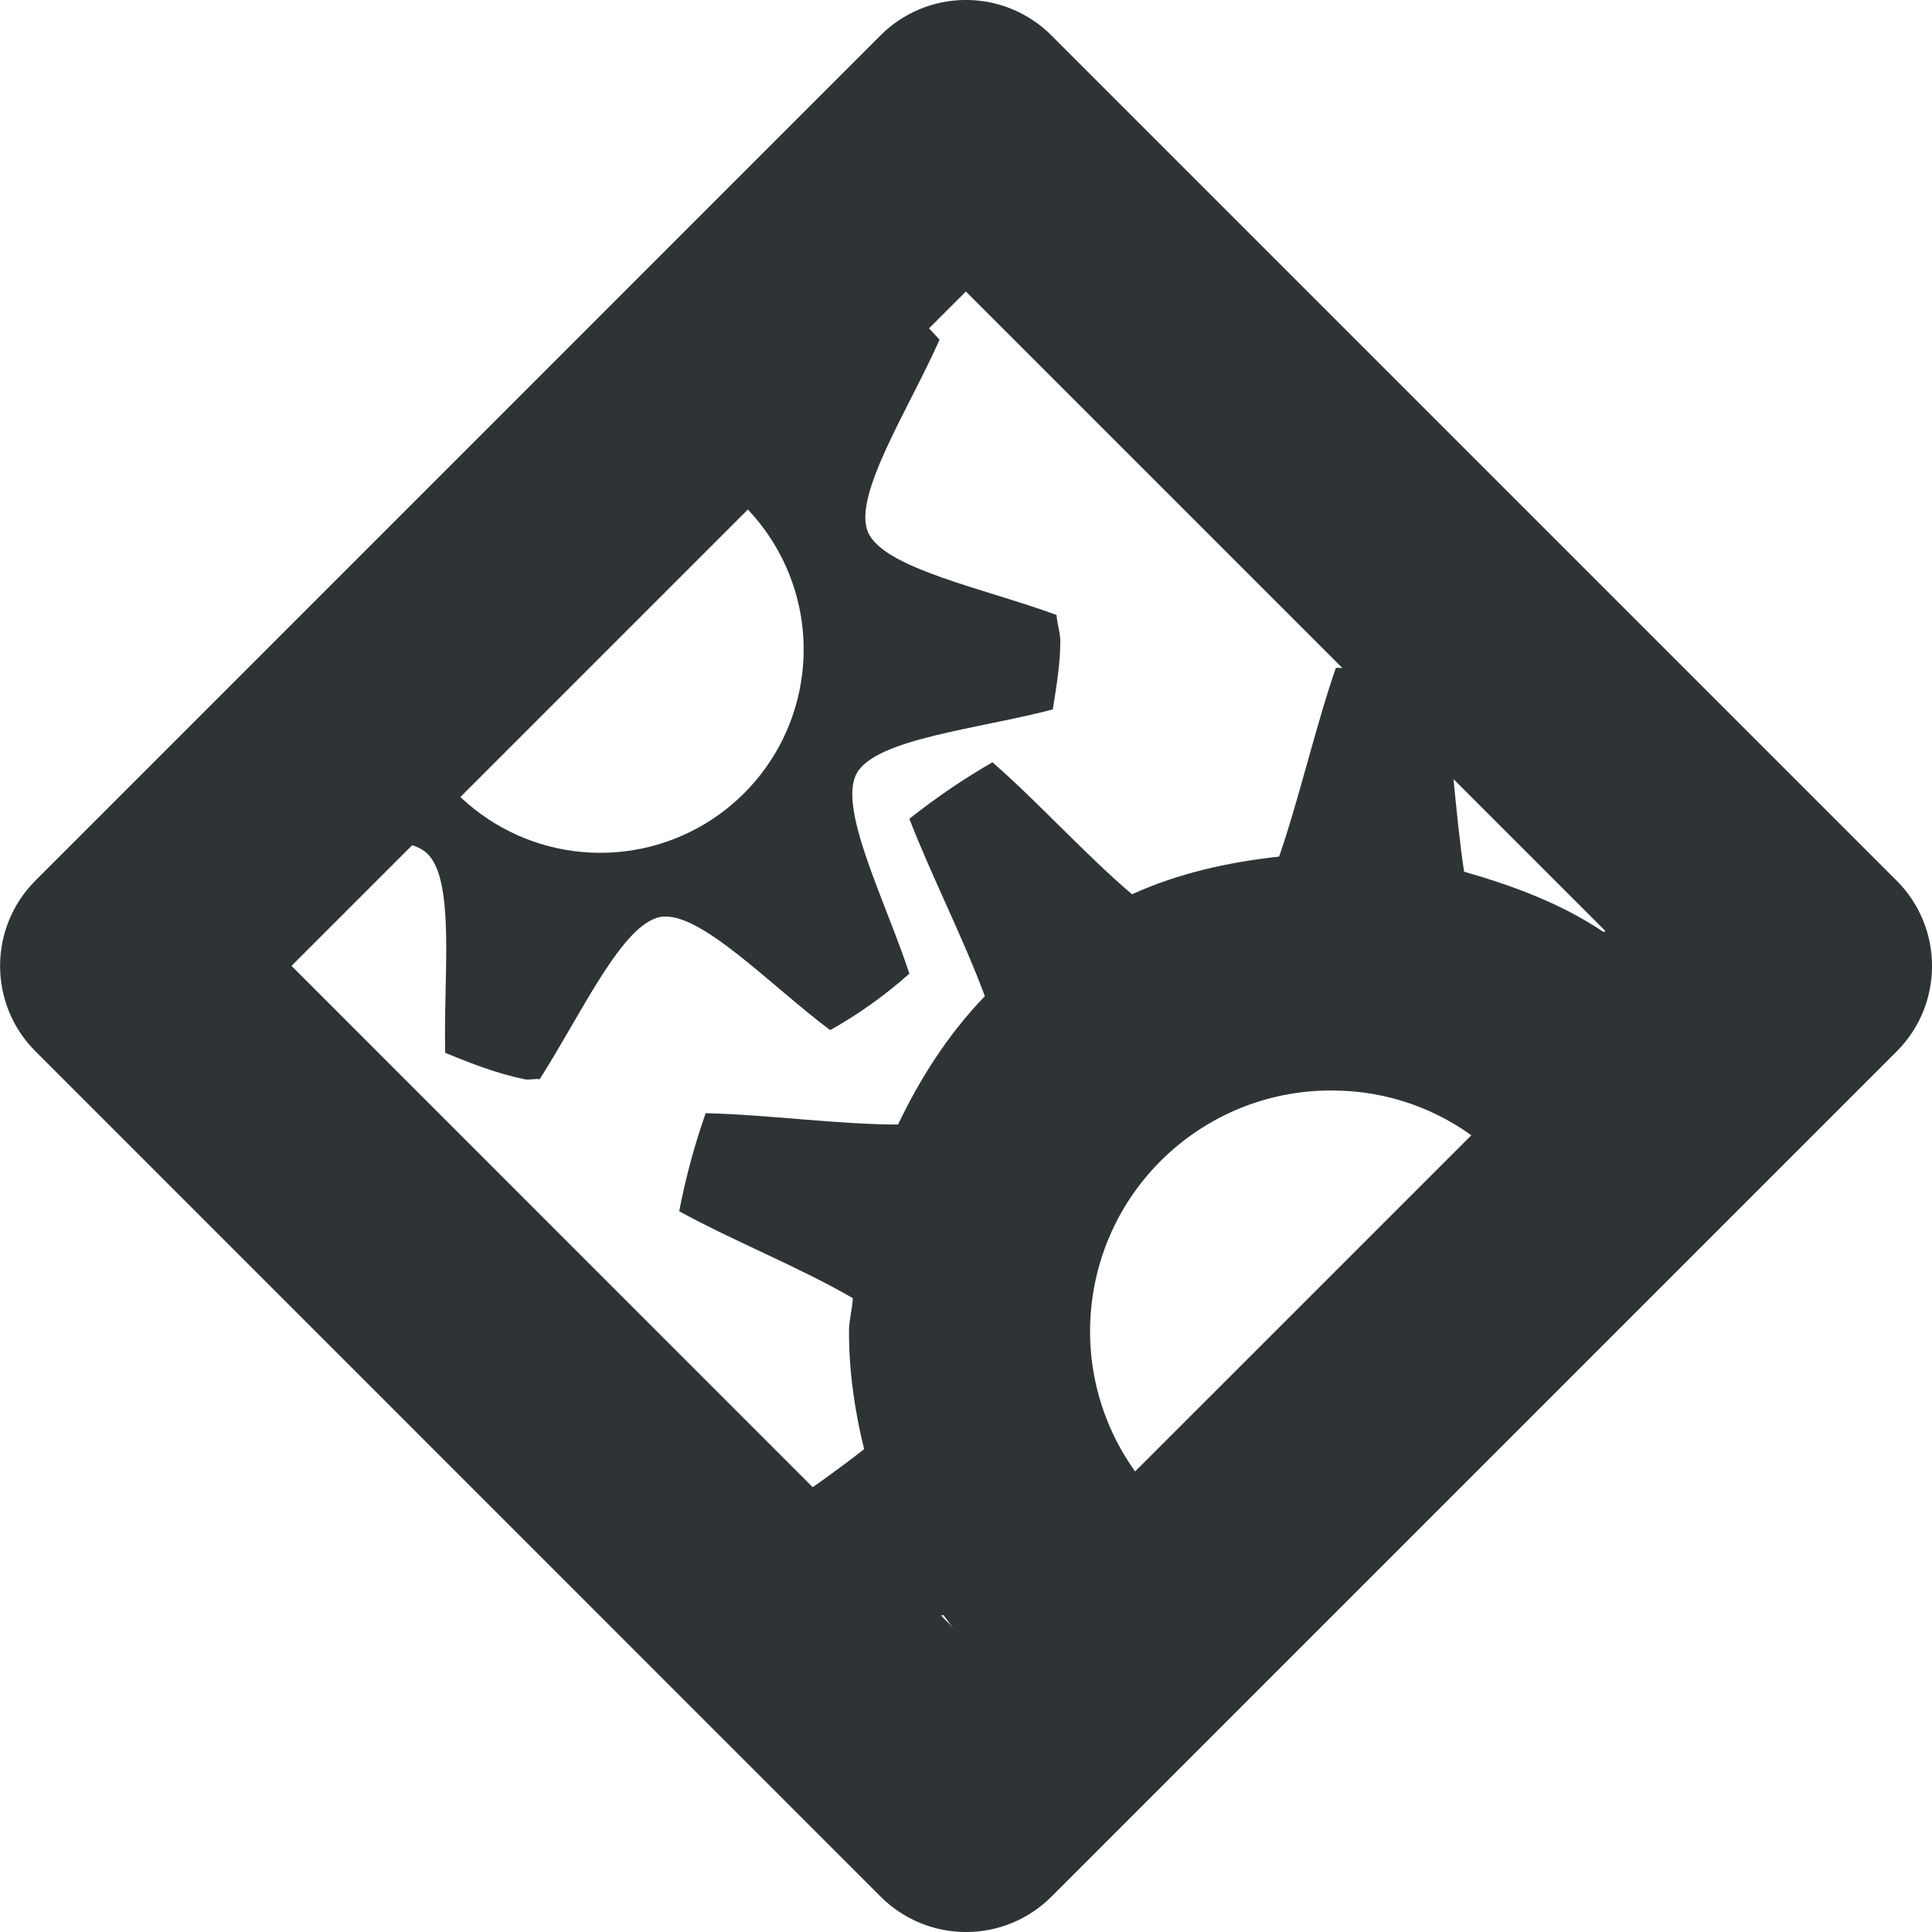
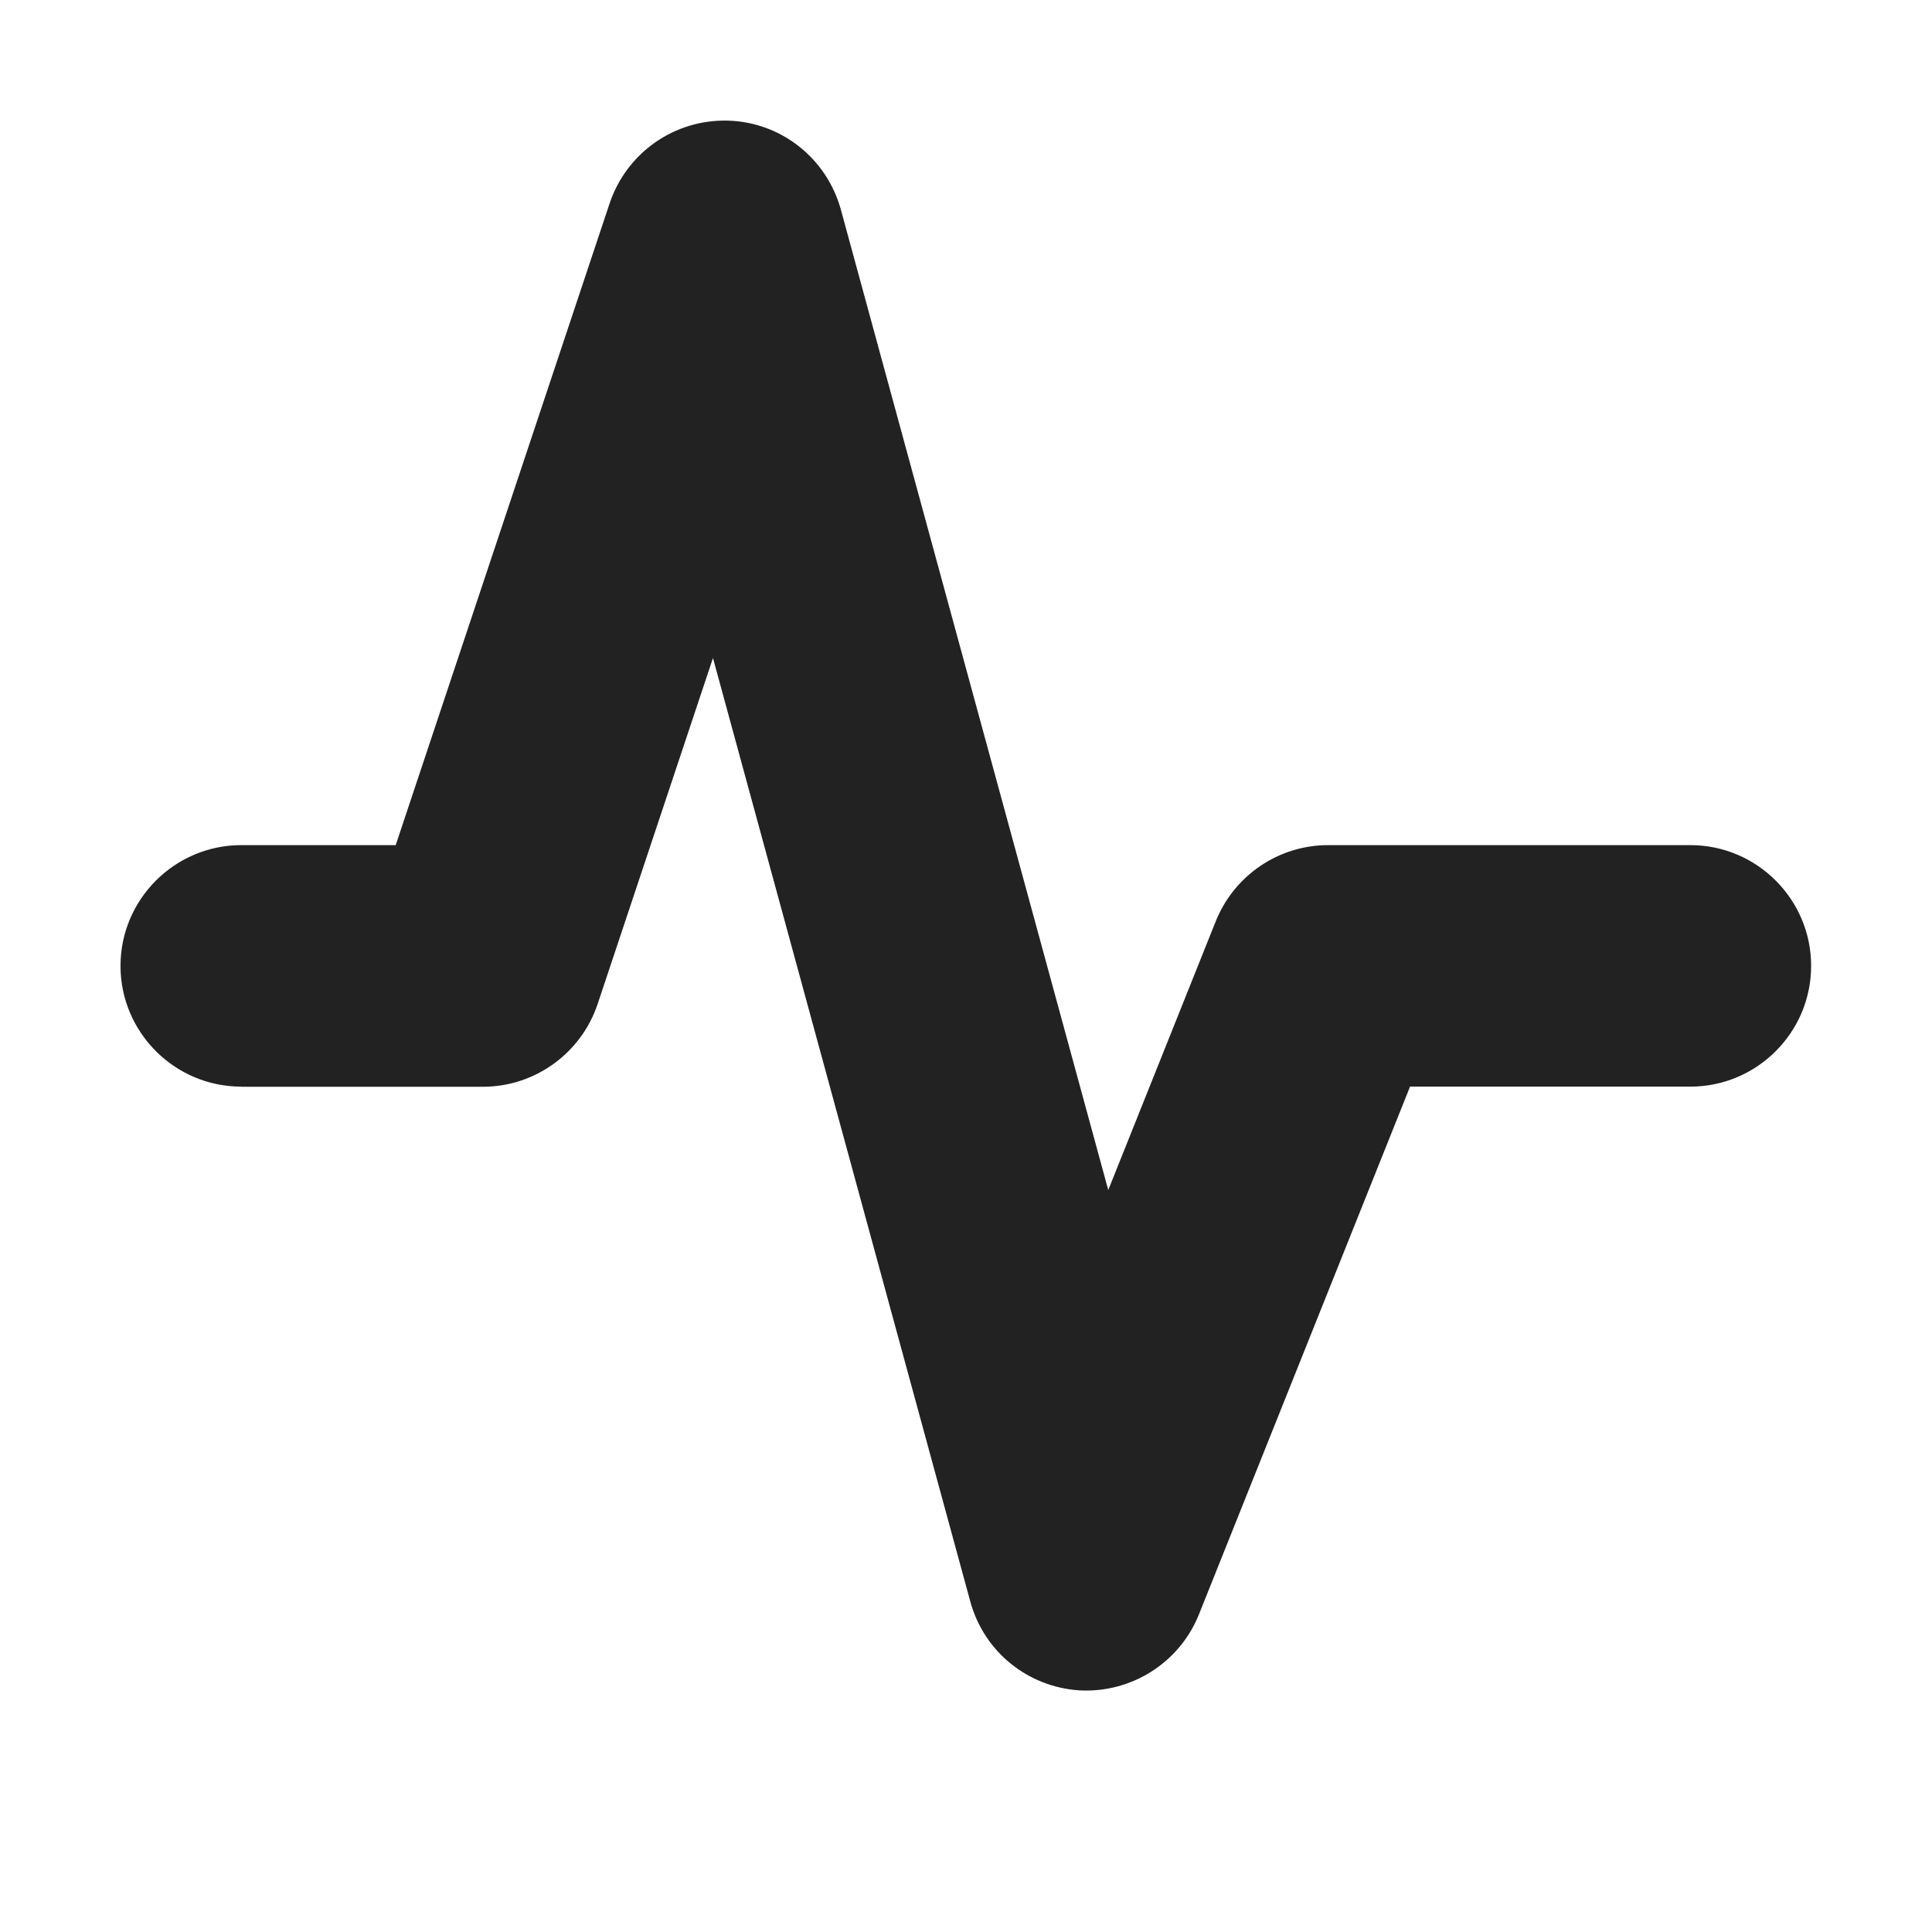
- <svg xmlns="http://www.w3.org/2000/svg" width="16" height="16">
-   <g color="#000" fill="#2e3436">
-     <path d="M7.188 2.281c-.094.056-.192.125-.29.19L5.566 3.803a1.684 1.684 0 11-2.17 2.17L2.332 7.037c.506-.069 1.017-.136 1.2.026.242.214.139 1.031.155 1.656.213.088.427.171.657.219.04.008.085-.007.125 0 .337-.525.683-1.288 1-1.344.322-.057.905.562 1.406.937a3.67 3.67 0 00.656-.468c-.195-.595-.594-1.369-.437-1.657.158-.29 1.019-.37 1.625-.531.028-.183.062-.371.062-.562 0-.075-.027-.146-.031-.22-.587-.217-1.435-.385-1.562-.687-.128-.302.34-1.021.593-1.593a3.722 3.722 0 00-.593-.532zm3.875 3.25c-.165.475-.305 1.086-.47 1.563-.43.047-.84.14-1.218.312-.38-.322-.787-.773-1.156-1.093a5.562 5.562 0 00-.688.468c.177.46.453 1.001.625 1.469-.298.309-.531.67-.719 1.063-.494 0-1.102-.084-1.593-.094a5.68 5.68 0 00-.219.812c.435.24 1.006.468 1.438.72-.006.093-.032.185-.032.28 0 .333.049.66.125.97-.382.304-.898.63-1.28.937.015.044.04.083.058.127l.613.613c.417-.1.868-.223 1.266-.303.248.343.532.626.875.875-.027.135-.068.283-.104.428.174-.063.34-.155.482-.297l1.432-1.432a1.994 1.994 0 01.533-3.918c.919 0 1.684.623 1.918 1.467l1.338-1.338c.06-.06.11-.124.156-.191-.035-.062-.06-.13-.1-.188.096-.152.205-.31.315-.47.017-.348-.1-.7-.37-.971l-.177-.176c-.28.192-.561.387-.83.555-.345-.233-.746-.383-1.156-.5-.077-.507-.107-1.132-.187-1.625a5.44 5.44 0 00-.875-.063zm-9.247.608c-.087.068-.173.138-.254.205l.014.035z" style="marker:none" overflow="visible" />
-     <path d="M8.707.293a1 1 0 00-1.415 0l-6.999 7a1 1 0 000 1.413l7 7.001a1 1 0 001.415 0l7-7a1 1 0 000-1.413zm-.708 2.121l5.587 5.587L8 13.586 2.414 7.999z" style="line-height:normal;font-variant-ligatures:normal;font-variant-position:normal;font-variant-caps:normal;font-variant-numeric:normal;font-variant-alternates:normal;font-feature-settings:normal;text-indent:0;text-align:start;text-decoration-line:none;text-decoration-style:solid;text-decoration-color:#000;text-transform:none;text-orientation:mixed;shape-padding:0;isolation:auto;mix-blend-mode:normal;marker:none" font-weight="400" font-family="sans-serif" overflow="visible" />
-   </g>
+ <svg xmlns="http://www.w3.org/2000/svg" height="16px" viewBox="0 0 16 16" width="16px">
+   <path d="m 2 9 h 2 c 0.43 0 0.812 -0.277 0.949 -0.684 l 2 -6 l -1.914 -0.055 l 3 11 c 0.113 0.418 0.477 0.711 0.906 0.738 c 0.43 0.023 0.828 -0.23 0.988 -0.629 l 2 -5 l -0.93 0.629 h 3 c 0.551 0 1 -0.449 1 -1 s -0.449 -1 -1 -1 h -3 c -0.41 0 -0.777 0.25 -0.93 0.629 l -2 5 l 1.895 0.109 l -3 -11 c -0.117 -0.426 -0.496 -0.727 -0.938 -0.738 s -0.836 0.266 -0.977 0.684 l -2 6 l 0.949 -0.684 h -2 c -0.551 0 -1 0.449 -1 1 s 0.449 1 1 1 z m 0 0" fill="#222222" />
</svg>
